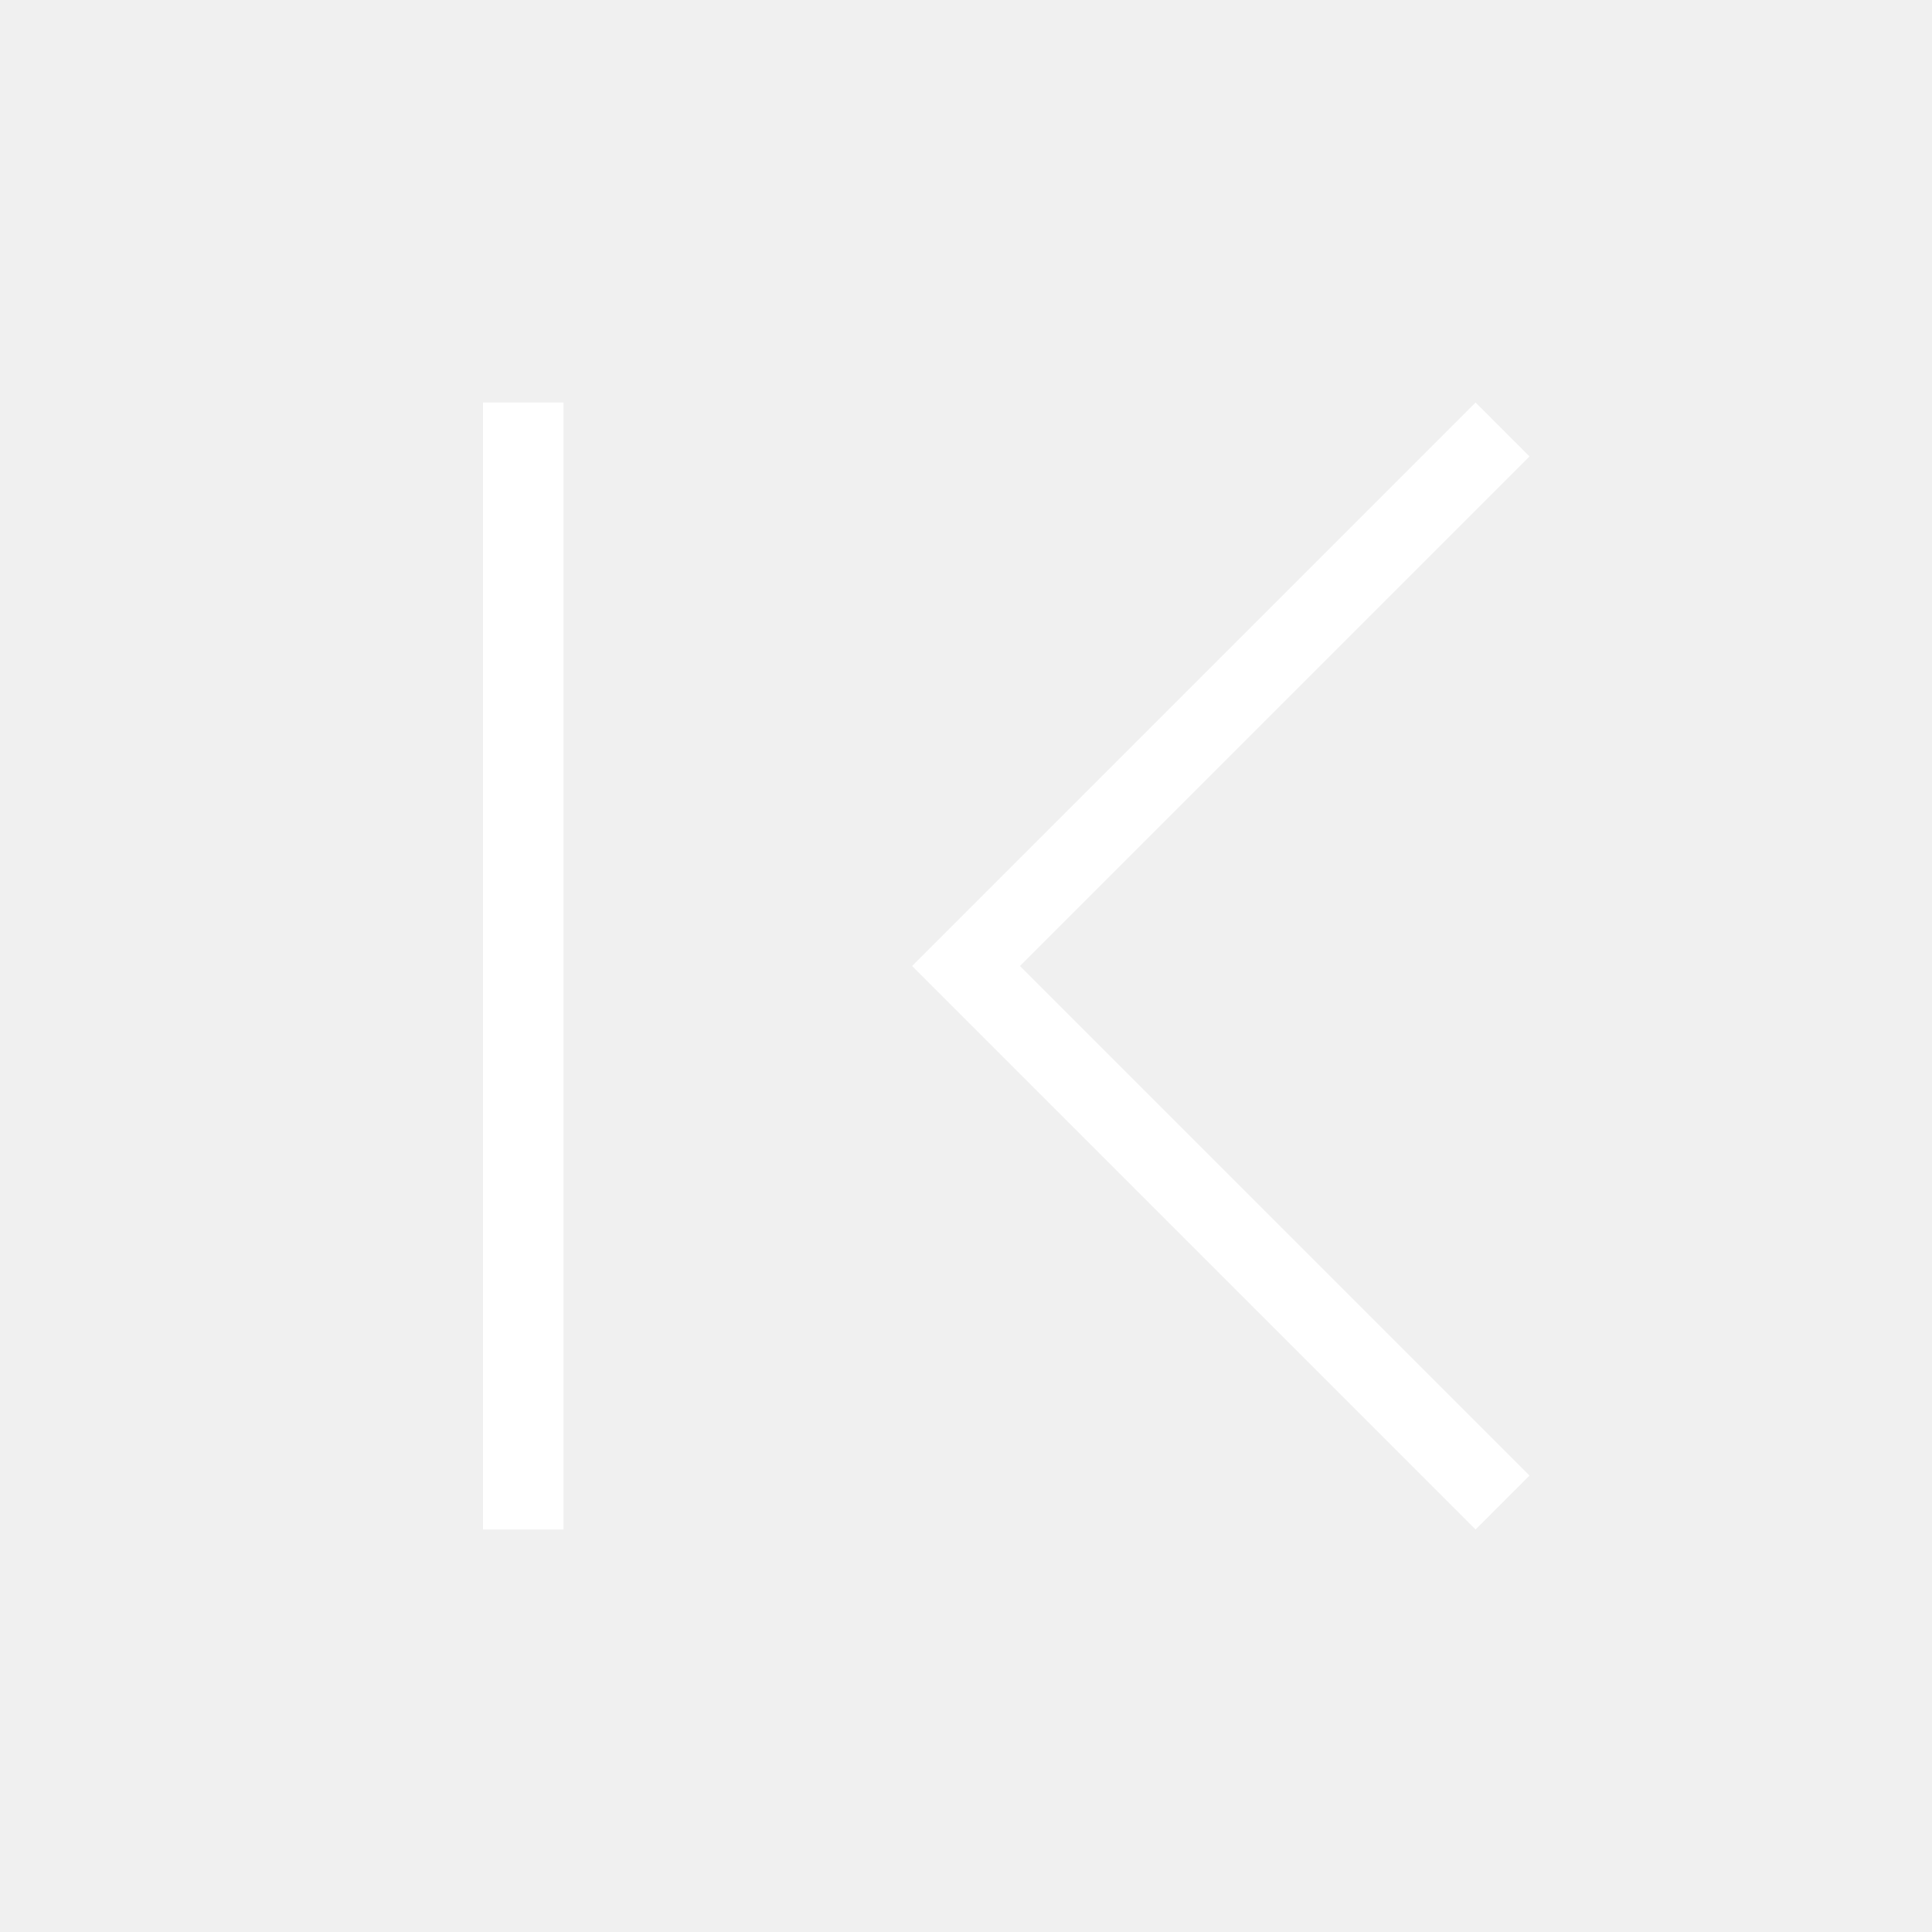
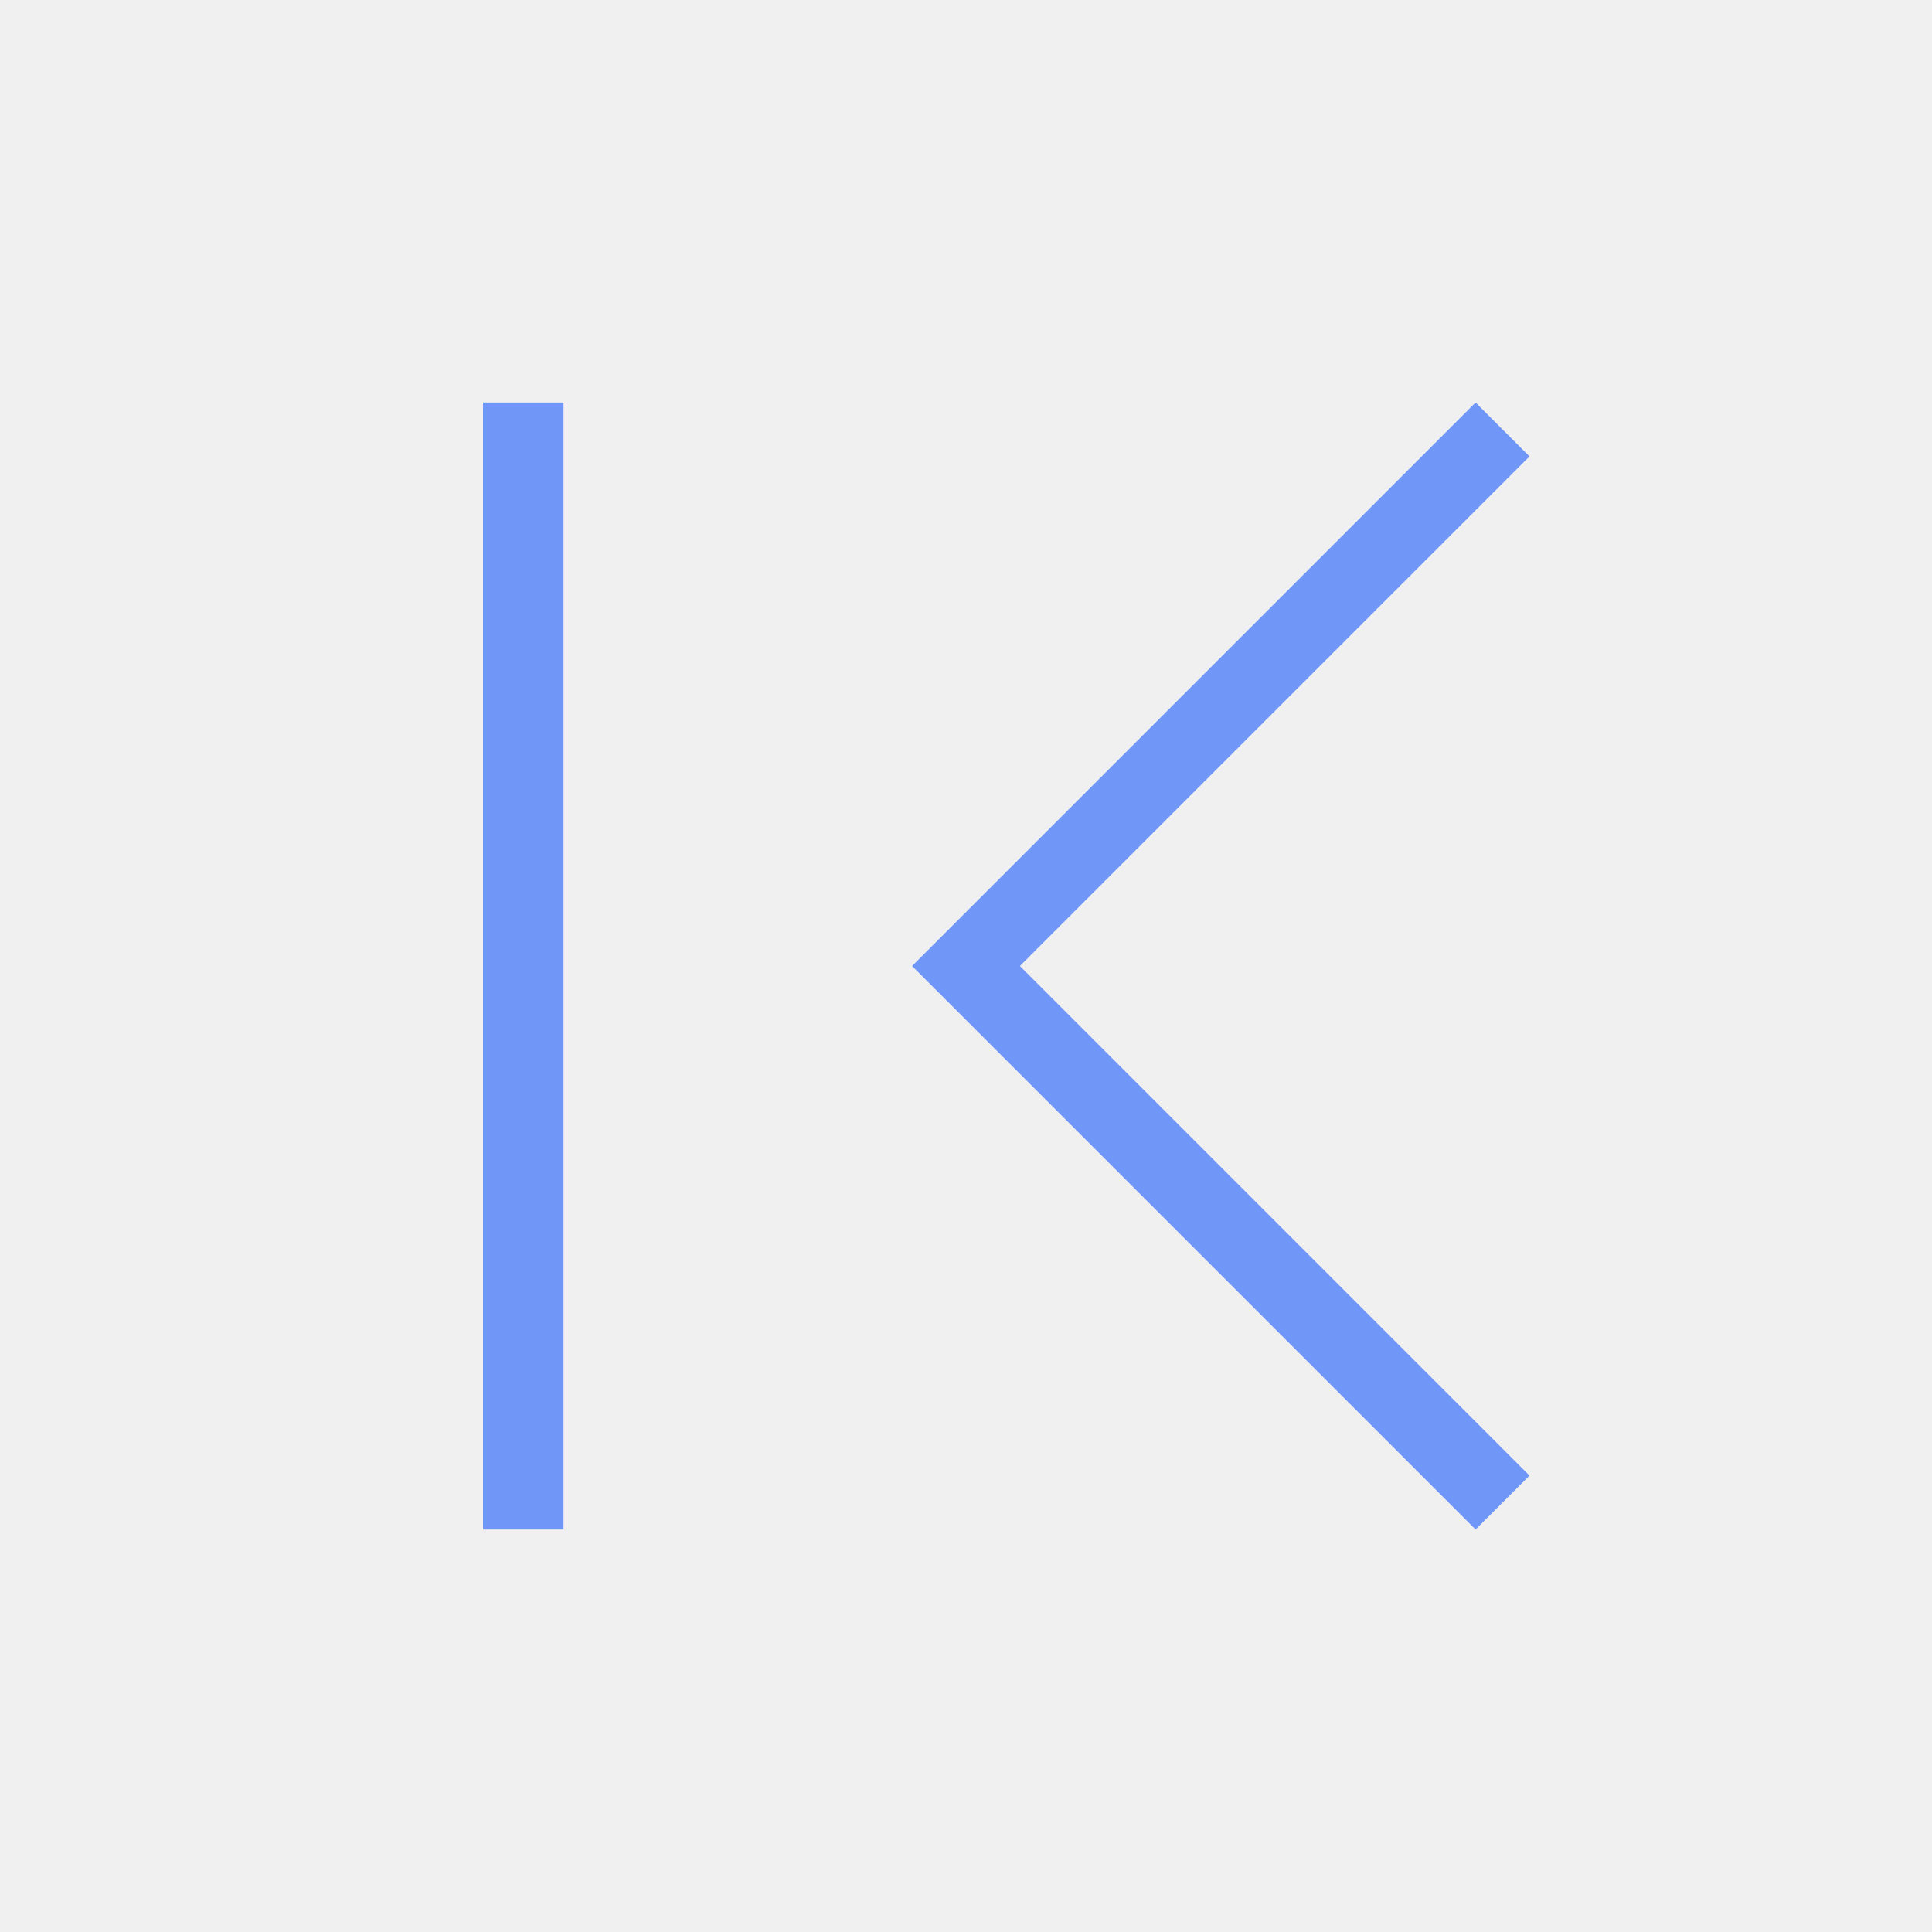
<svg xmlns="http://www.w3.org/2000/svg" width="24" height="24" viewBox="0 0 24 24" fill="none">
-   <path d="M18.33 19L19 18.33L12.67 12L19 5.67L18.33 5L11.33 12L18.33 19Z" fill="#ffffff" />
-   <rect width="1" height="14" transform="matrix(1 8.74228e-08 8.74228e-08 -1 6 19)" fill="#ffffff" />
+   <path d="M18.33 19L19 18.33L12.67 12L19 5.67L18.33 5L11.33 12L18.33 19Z" fill="#7096F8" />
+   <rect width="1" height="14" transform="matrix(1 8.74228e-08 8.74228e-08 -1 6 19)" fill="#7096F8" />
</svg>
